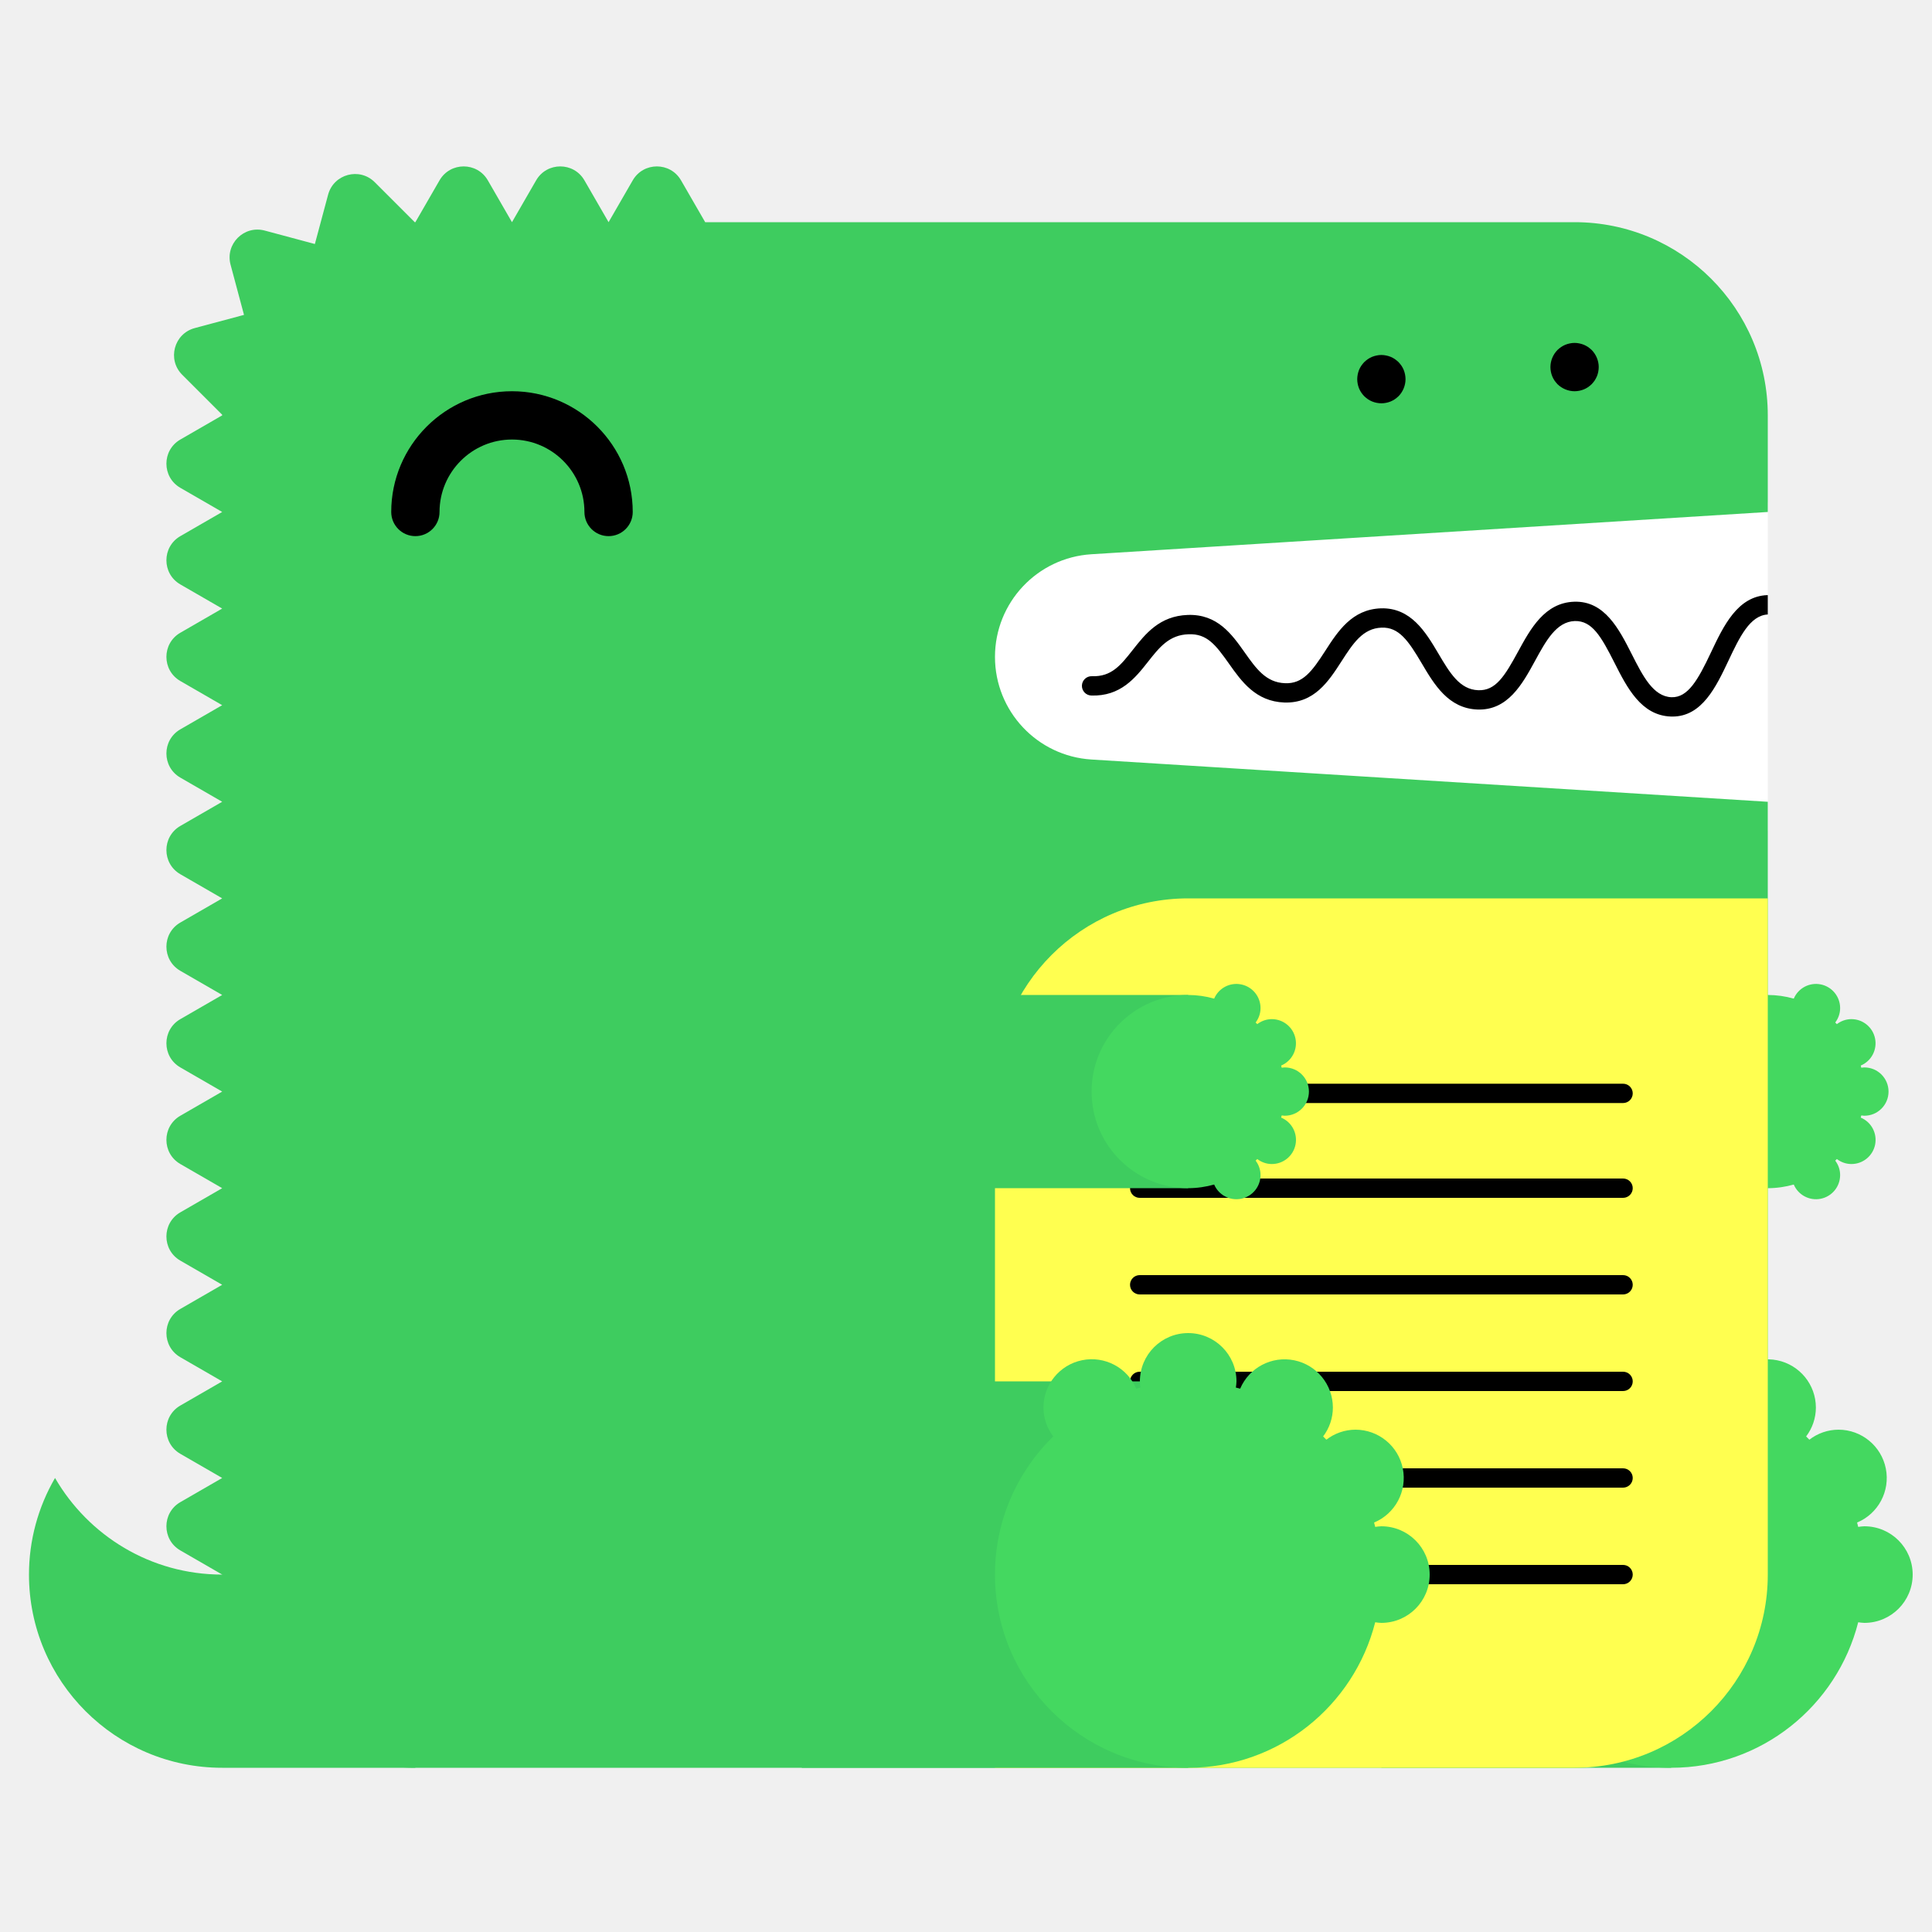
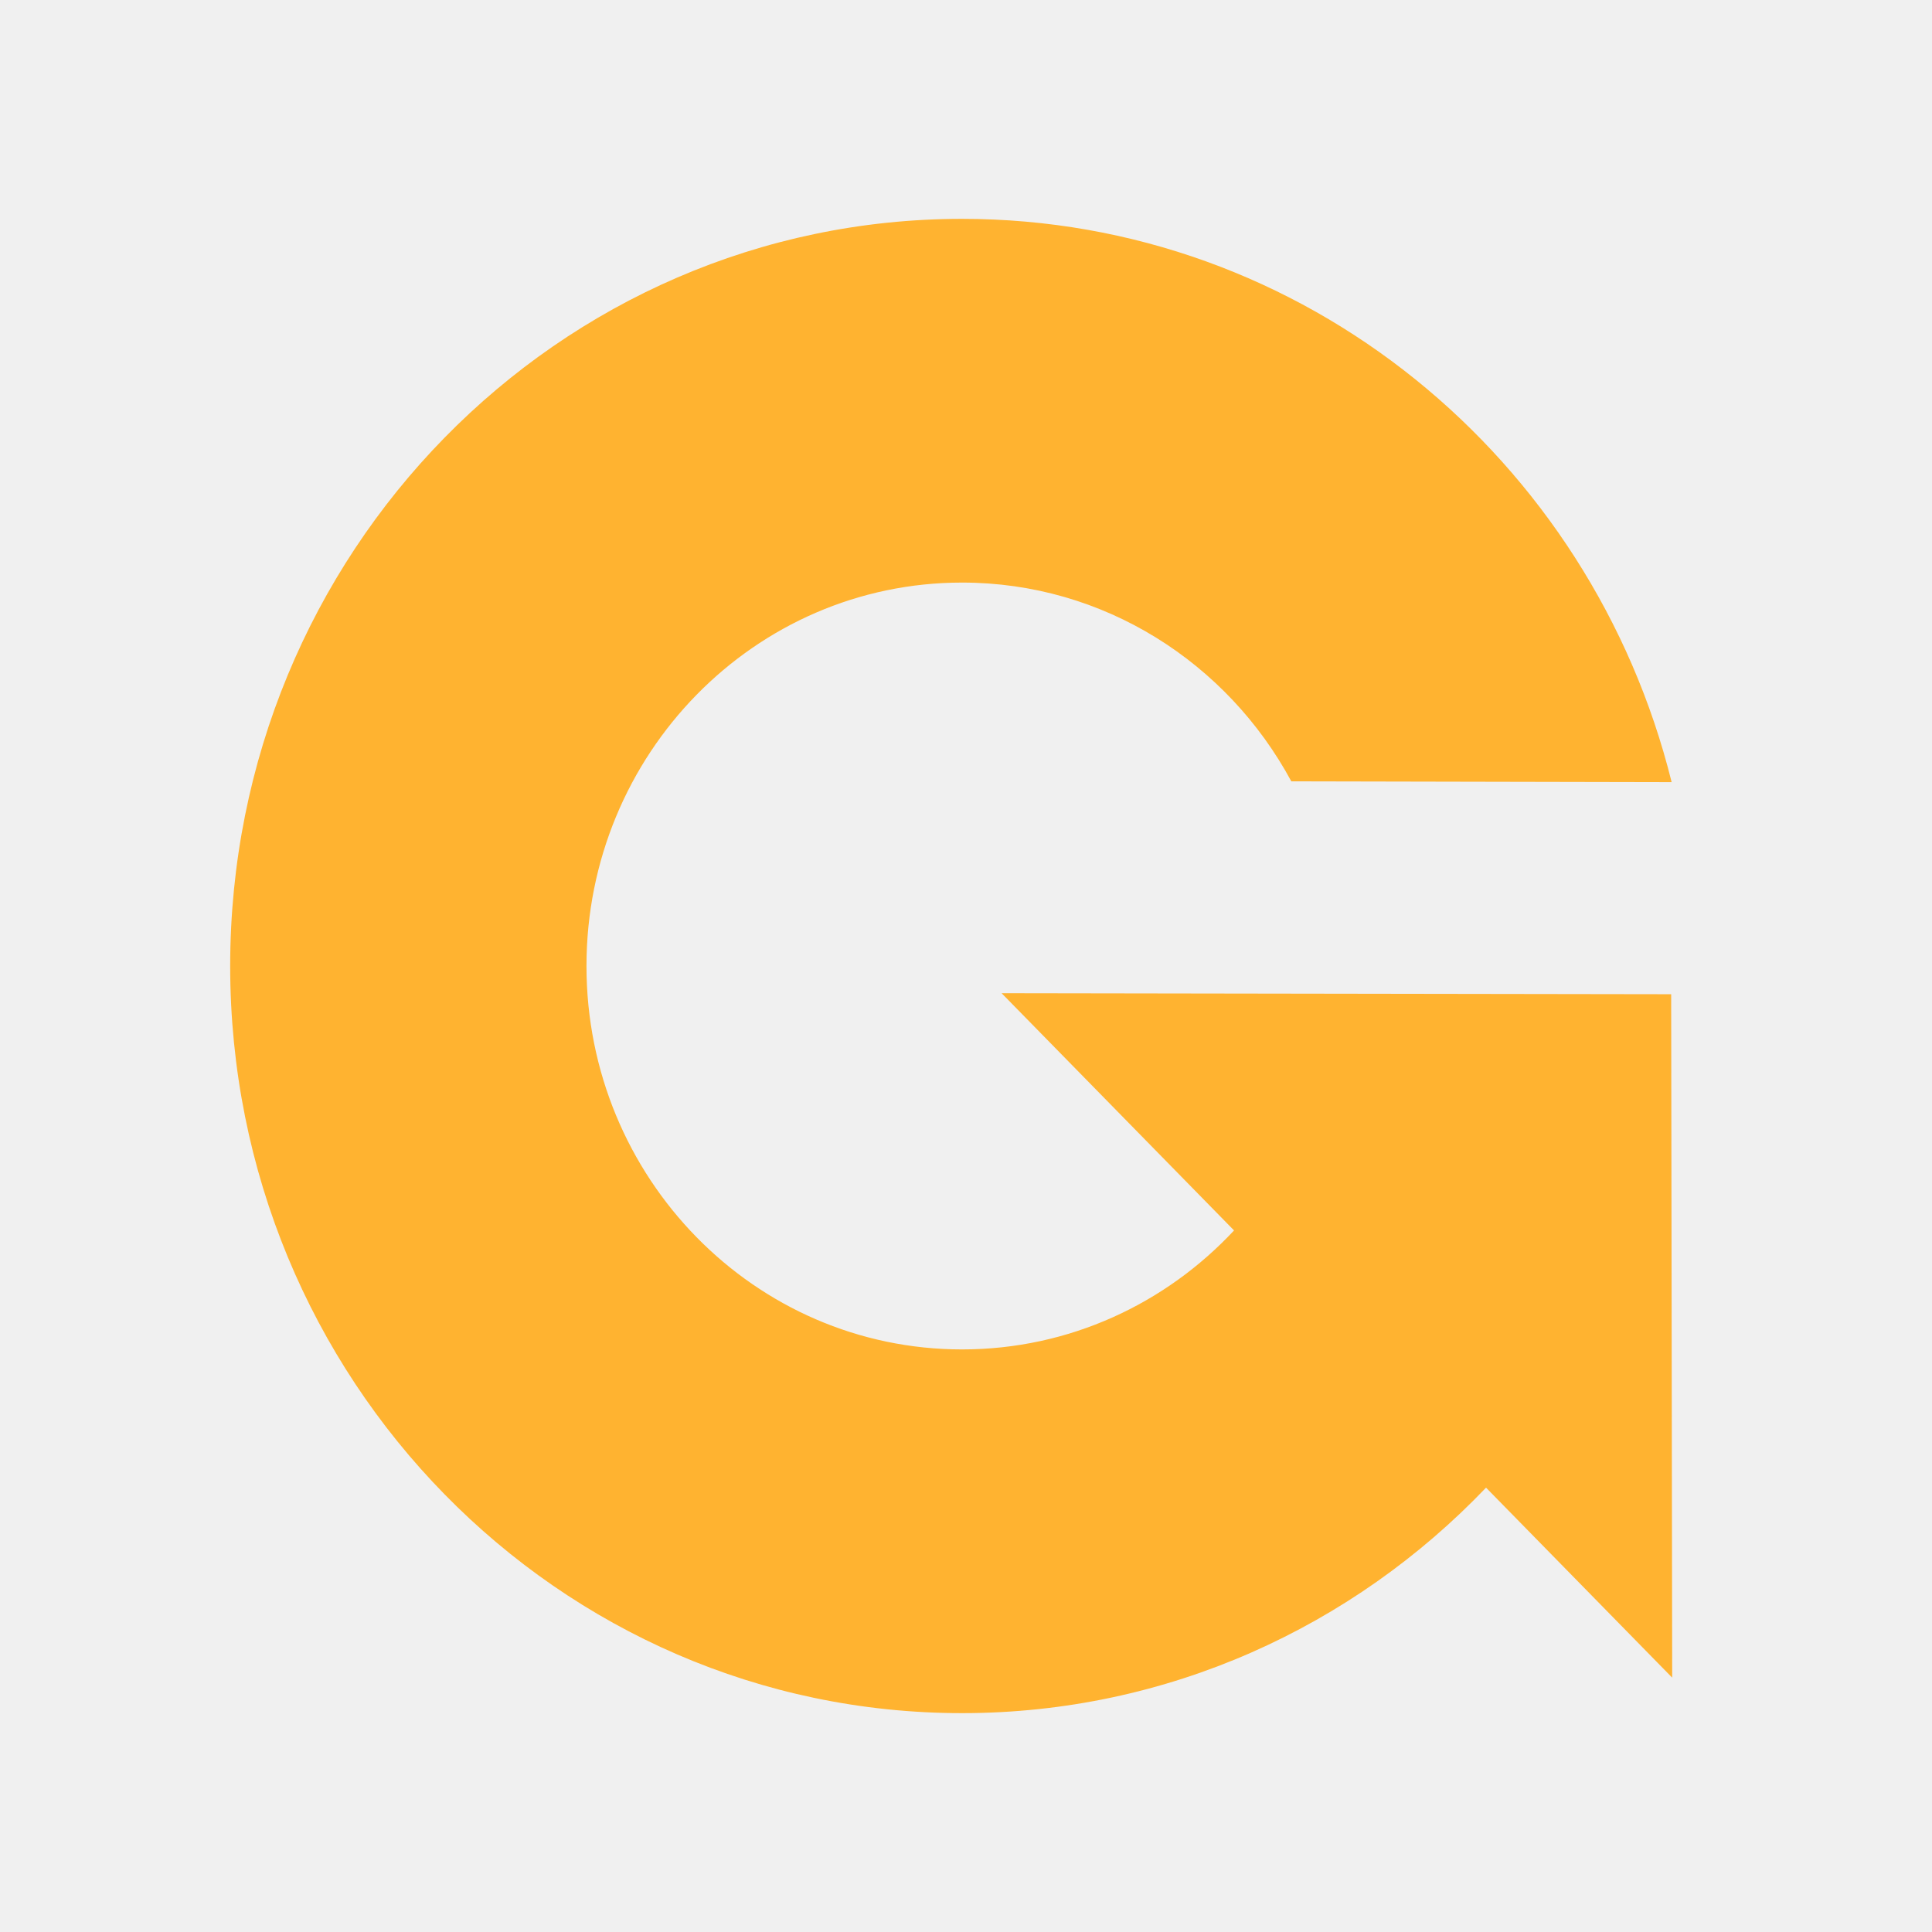
- <svg xmlns="http://www.w3.org/2000/svg" width="200" height="200" viewBox="0 0 200 200">
-   <g fill="none" fill-rule="evenodd">
-     <path fill="#FFF" d="M99 52h84v34H99z" />
-     <path d="M23 163c-7.398 0-13.843-4.027-17.303-10A19.886 19.886 0 0 0 3 163c0 11.046 8.954 20 20 20h20v-20H23z" fill="#3ECC5F" />
-     <path d="M112.98 57.376L183 53V43c0-11.046-8.954-20-20-20H73l-2.5-4.33c-1.112-1.925-3.889-1.925-5 0L63 23l-2.5-4.33c-1.111-1.925-3.889-1.925-5 0L53 23l-2.5-4.33c-1.111-1.925-3.889-1.925-5 0L43 23c-.022 0-.042.003-.065.003l-4.142-4.141c-1.57-1.571-4.252-.853-4.828 1.294l-1.369 5.104-5.192-1.392c-2.148-.575-4.111 1.389-3.535 3.536l1.39 5.193-5.102 1.367c-2.148.576-2.867 3.259-1.296 4.83l4.142 4.142c0 .021-.003.042-.003.064l-4.33 2.5c-1.925 1.111-1.925 3.889 0 5L23 53l-4.33 2.5c-1.925 1.111-1.925 3.889 0 5L23 63l-4.33 2.5c-1.925 1.111-1.925 3.889 0 5L23 73l-4.33 2.5c-1.925 1.111-1.925 3.889 0 5L23 83l-4.33 2.5c-1.925 1.111-1.925 3.889 0 5L23 93l-4.33 2.5c-1.925 1.111-1.925 3.889 0 5L23 103l-4.33 2.5c-1.925 1.111-1.925 3.889 0 5L23 113l-4.33 2.5c-1.925 1.111-1.925 3.889 0 5L23 123l-4.33 2.5c-1.925 1.111-1.925 3.889 0 5L23 133l-4.33 2.5c-1.925 1.111-1.925 3.889 0 5L23 143l-4.33 2.5c-1.925 1.111-1.925 3.889 0 5L23 153l-4.33 2.5c-1.925 1.111-1.925 3.889 0 5L23 163c0 11.046 8.954 20 20 20h120c11.046 0 20-8.954 20-20V83l-70.02-4.376A10.645 10.645 0 0 1 103 68c0-5.621 4.37-10.273 9.98-10.624" fill="#3ECC5F" />
-     <path fill="#3ECC5F" d="M143 183h30v-40h-30z" />
-     <path d="M193 158c-.219 0-.428.037-.639.064-.038-.15-.074-.301-.116-.451A5 5 0 0 0 190.32 148a4.96 4.96 0 0 0-3.016 1.036 26.531 26.531 0 0 0-.335-.336 4.955 4.955 0 0 0 1.011-2.987 5 5 0 0 0-9.599-1.959c-.148-.042-.297-.077-.445-.115.027-.211.064-.42.064-.639a5 5 0 0 0-5-5 5 5 0 0 0-5 5c0 .219.037.428.064.639-.148.038-.297.073-.445.115a4.998 4.998 0 0 0-9.599 1.959c0 1.125.384 2.151 1.011 2.987-3.717 3.632-6.031 8.693-6.031 14.3 0 11.046 8.954 20 20 20 9.339 0 17.16-6.41 19.361-15.064.211.027.42.064.639.064a5 5 0 0 0 5-5 5 5 0 0 0-5-5" fill="#44D860" />
-     <path fill="#3ECC5F" d="M153 123h30v-20h-30z" />
-     <path d="M193 115.5a2.5 2.5 0 1 0 0-5c-.109 0-.214.019-.319.032-.02-.075-.037-.15-.058-.225a2.501 2.501 0 0 0-.963-4.807c-.569 0-1.088.197-1.508.518a6.653 6.653 0 0 0-.168-.168c.314-.417.506-.931.506-1.494a2.5 2.5 0 0 0-4.8-.979A9.987 9.987 0 0 0 183 103c-5.522 0-10 4.478-10 10s4.478 10 10 10c.934 0 1.833-.138 2.69-.377a2.5 2.5 0 0 0 4.8-.979c0-.563-.192-1.077-.506-1.494.057-.055.113-.111.168-.168.42.321.939.518 1.508.518a2.5 2.5 0 0 0 .963-4.807c.021-.074.038-.15.058-.225.105.013.21.032.319.032" fill="#44D860" />
-     <path d="M63 55.5a2.5 2.5 0 0 1-2.5-2.5c0-4.136-3.364-7.5-7.5-7.5s-7.5 3.364-7.5 7.5a2.5 2.5 0 1 1-5 0c0-6.893 5.607-12.5 12.5-12.5S65.5 46.107 65.5 53a2.5 2.5 0 0 1-2.5 2.5" fill="#000" />
-     <path d="M103 183h60c11.046 0 20-8.954 20-20V93h-60c-11.046 0-20 8.954-20 20v70z" fill="#FFFF50" />
-     <path d="M168.02 124h-50.04a1 1 0 1 1 0-2h50.04a1 1 0 1 1 0 2m0 20h-50.04a1 1 0 1 1 0-2h50.04a1 1 0 1 1 0 2m0 20h-50.04a1 1 0 1 1 0-2h50.04a1 1 0 1 1 0 2m0-49.814h-50.04a1 1 0 1 1 0-2h50.04a1 1 0 1 1 0 2m0 19.814h-50.04a1 1 0 1 1 0-2h50.04a1 1 0 1 1 0 2m0 20h-50.04a1 1 0 1 1 0-2h50.04a1 1 0 1 1 0 2M183 61.611c-.012 0-.022-.006-.034-.005-3.09.105-4.552 3.196-5.842 5.923-1.346 2.85-2.387 4.703-4.093 4.647-1.889-.068-2.969-2.202-4.113-4.46-1.314-2.594-2.814-5.536-5.963-5.426-3.046.104-4.513 2.794-5.807 5.167-1.377 2.528-2.314 4.065-4.121 3.994-1.927-.07-2.951-1.805-4.136-3.813-1.321-2.236-2.848-4.75-5.936-4.664-2.994.103-4.465 2.385-5.763 4.4-1.373 2.13-2.335 3.428-4.165 3.351-1.973-.07-2.992-1.51-4.171-3.177-1.324-1.873-2.816-3.993-5.895-3.89-2.928.1-4.399 1.97-5.696 3.618-1.232 1.564-2.194 2.802-4.229 2.724a1 1 0 0 0-.072 2c3.017.101 4.545-1.8 5.872-3.487 1.177-1.496 2.193-2.787 4.193-2.855 1.926-.082 2.829 1.115 4.195 3.045 1.297 1.834 2.769 3.914 5.731 4.021 3.103.104 4.596-2.215 5.918-4.267 1.182-1.834 2.202-3.417 4.15-3.484 1.793-.067 2.769 1.35 4.145 3.681 1.297 2.197 2.766 4.686 5.787 4.796 3.125.108 4.634-2.62 5.949-5.035 1.139-2.088 2.214-4.06 4.119-4.126 1.793-.042 2.728 1.595 4.111 4.33 1.292 2.553 2.757 5.445 5.825 5.556l.169.003c3.064 0 4.518-3.075 5.805-5.794 1.139-2.41 2.217-4.68 4.067-4.773v-2z" fill="#000" />
-     <path fill="#3ECC5F" d="M83 183h40v-40H83z" />
-     <path d="M143 158c-.219 0-.428.037-.639.064-.038-.15-.074-.301-.116-.451A5 5 0 0 0 140.32 148a4.96 4.96 0 0 0-3.016 1.036 26.531 26.531 0 0 0-.335-.336 4.955 4.955 0 0 0 1.011-2.987 5 5 0 0 0-9.599-1.959c-.148-.042-.297-.077-.445-.115.027-.211.064-.42.064-.639a5 5 0 0 0-5-5 5 5 0 0 0-5 5c0 .219.037.428.064.639-.148.038-.297.073-.445.115a4.998 4.998 0 0 0-9.599 1.959c0 1.125.384 2.151 1.011 2.987-3.717 3.632-6.031 8.693-6.031 14.3 0 11.046 8.954 20 20 20 9.339 0 17.16-6.41 19.361-15.064.211.027.42.064.639.064a5 5 0 0 0 5-5 5 5 0 0 0-5-5" fill="#44D860" />
-     <path fill="#3ECC5F" d="M83 123h40v-20H83z" />
-     <path d="M133 115.5a2.5 2.5 0 1 0 0-5c-.109 0-.214.019-.319.032-.02-.075-.037-.15-.058-.225a2.501 2.501 0 0 0-.963-4.807c-.569 0-1.088.197-1.508.518a6.653 6.653 0 0 0-.168-.168c.314-.417.506-.931.506-1.494a2.5 2.5 0 0 0-4.8-.979A9.987 9.987 0 0 0 123 103c-5.522 0-10 4.478-10 10s4.478 10 10 10c.934 0 1.833-.138 2.69-.377a2.5 2.5 0 0 0 4.8-.979c0-.563-.192-1.077-.506-1.494.057-.055.113-.111.168-.168.42.321.939.518 1.508.518a2.5 2.5 0 0 0 .963-4.807c.021-.074.038-.15.058-.225.105.013.21.032.319.032" fill="#44D860" />
-     <path d="M143 41.75c-.16 0-.33-.02-.49-.05a2.52 2.52 0 0 1-.47-.14c-.15-.06-.29-.14-.431-.23-.13-.09-.259-.2-.38-.31-.109-.12-.219-.24-.309-.38s-.17-.28-.231-.43a2.619 2.619 0 0 1-.189-.96c0-.16.02-.33.05-.49.03-.16.08-.31.139-.47.061-.15.141-.29.231-.43.09-.13.2-.26.309-.38.121-.11.25-.22.38-.31.141-.09.281-.17.431-.23.149-.06.31-.11.47-.14.32-.07.65-.07.98 0 .159.03.32.08.47.14.149.06.29.14.43.23.13.09.259.2.38.31.11.12.22.25.31.38.09.14.17.28.23.43.06.16.11.31.14.47.029.16.05.33.05.49 0 .66-.271 1.31-.73 1.77-.121.11-.25.22-.38.31-.14.09-.281.17-.43.23a2.565 2.565 0 0 1-.96.19m20-1.25c-.66 0-1.3-.27-1.771-.73a3.802 3.802 0 0 1-.309-.38c-.09-.14-.17-.28-.231-.43a2.619 2.619 0 0 1-.189-.96c0-.66.27-1.3.729-1.77.121-.11.25-.22.38-.31.141-.09.281-.17.431-.23.149-.06.31-.11.47-.14.32-.07.66-.07.98 0 .159.03.32.08.47.14.149.06.29.14.43.23.13.09.259.2.38.31.459.47.73 1.11.73 1.77 0 .16-.021.33-.05.49-.03.16-.08.32-.14.47-.07.15-.14.29-.23.43-.09.13-.2.26-.31.38-.121.11-.25.22-.38.31-.14.09-.281.17-.43.23a2.565 2.565 0 0 1-.96.19" fill="#000" />
+ <svg xmlns="http://www.w3.org/2000/svg" width="512px" height="512px" viewBox="0 0 512 512" version="1.1">
+   <g id="icon" stroke="none" stroke-width="1" fill="none" fill-rule="evenodd">
+     <path d="M327.034,326.08 L265.434,263.206 L442.877,263.481 L443.147,444.595 L393.815,394.243 C358.589,431.109 309.393,454 254.959,454 C147.838,454 61,365.352 61,256 C61,146.648 147.838,58 254.959,58 C345.608,58 421.732,121.481 443,207.271 L342.212,207.062 C325.277,175.664 292.552,154.389 254.959,154.389 C199.986,154.389 155.422,199.882 155.422,256 C155.422,312.118 199.986,357.611 254.959,357.611 C283.316,357.611 308.904,345.505 327.034,326.08 Z" id="Combined-Shape-Copy-31" fill="#FFB330" />
  </g>
</svg>
